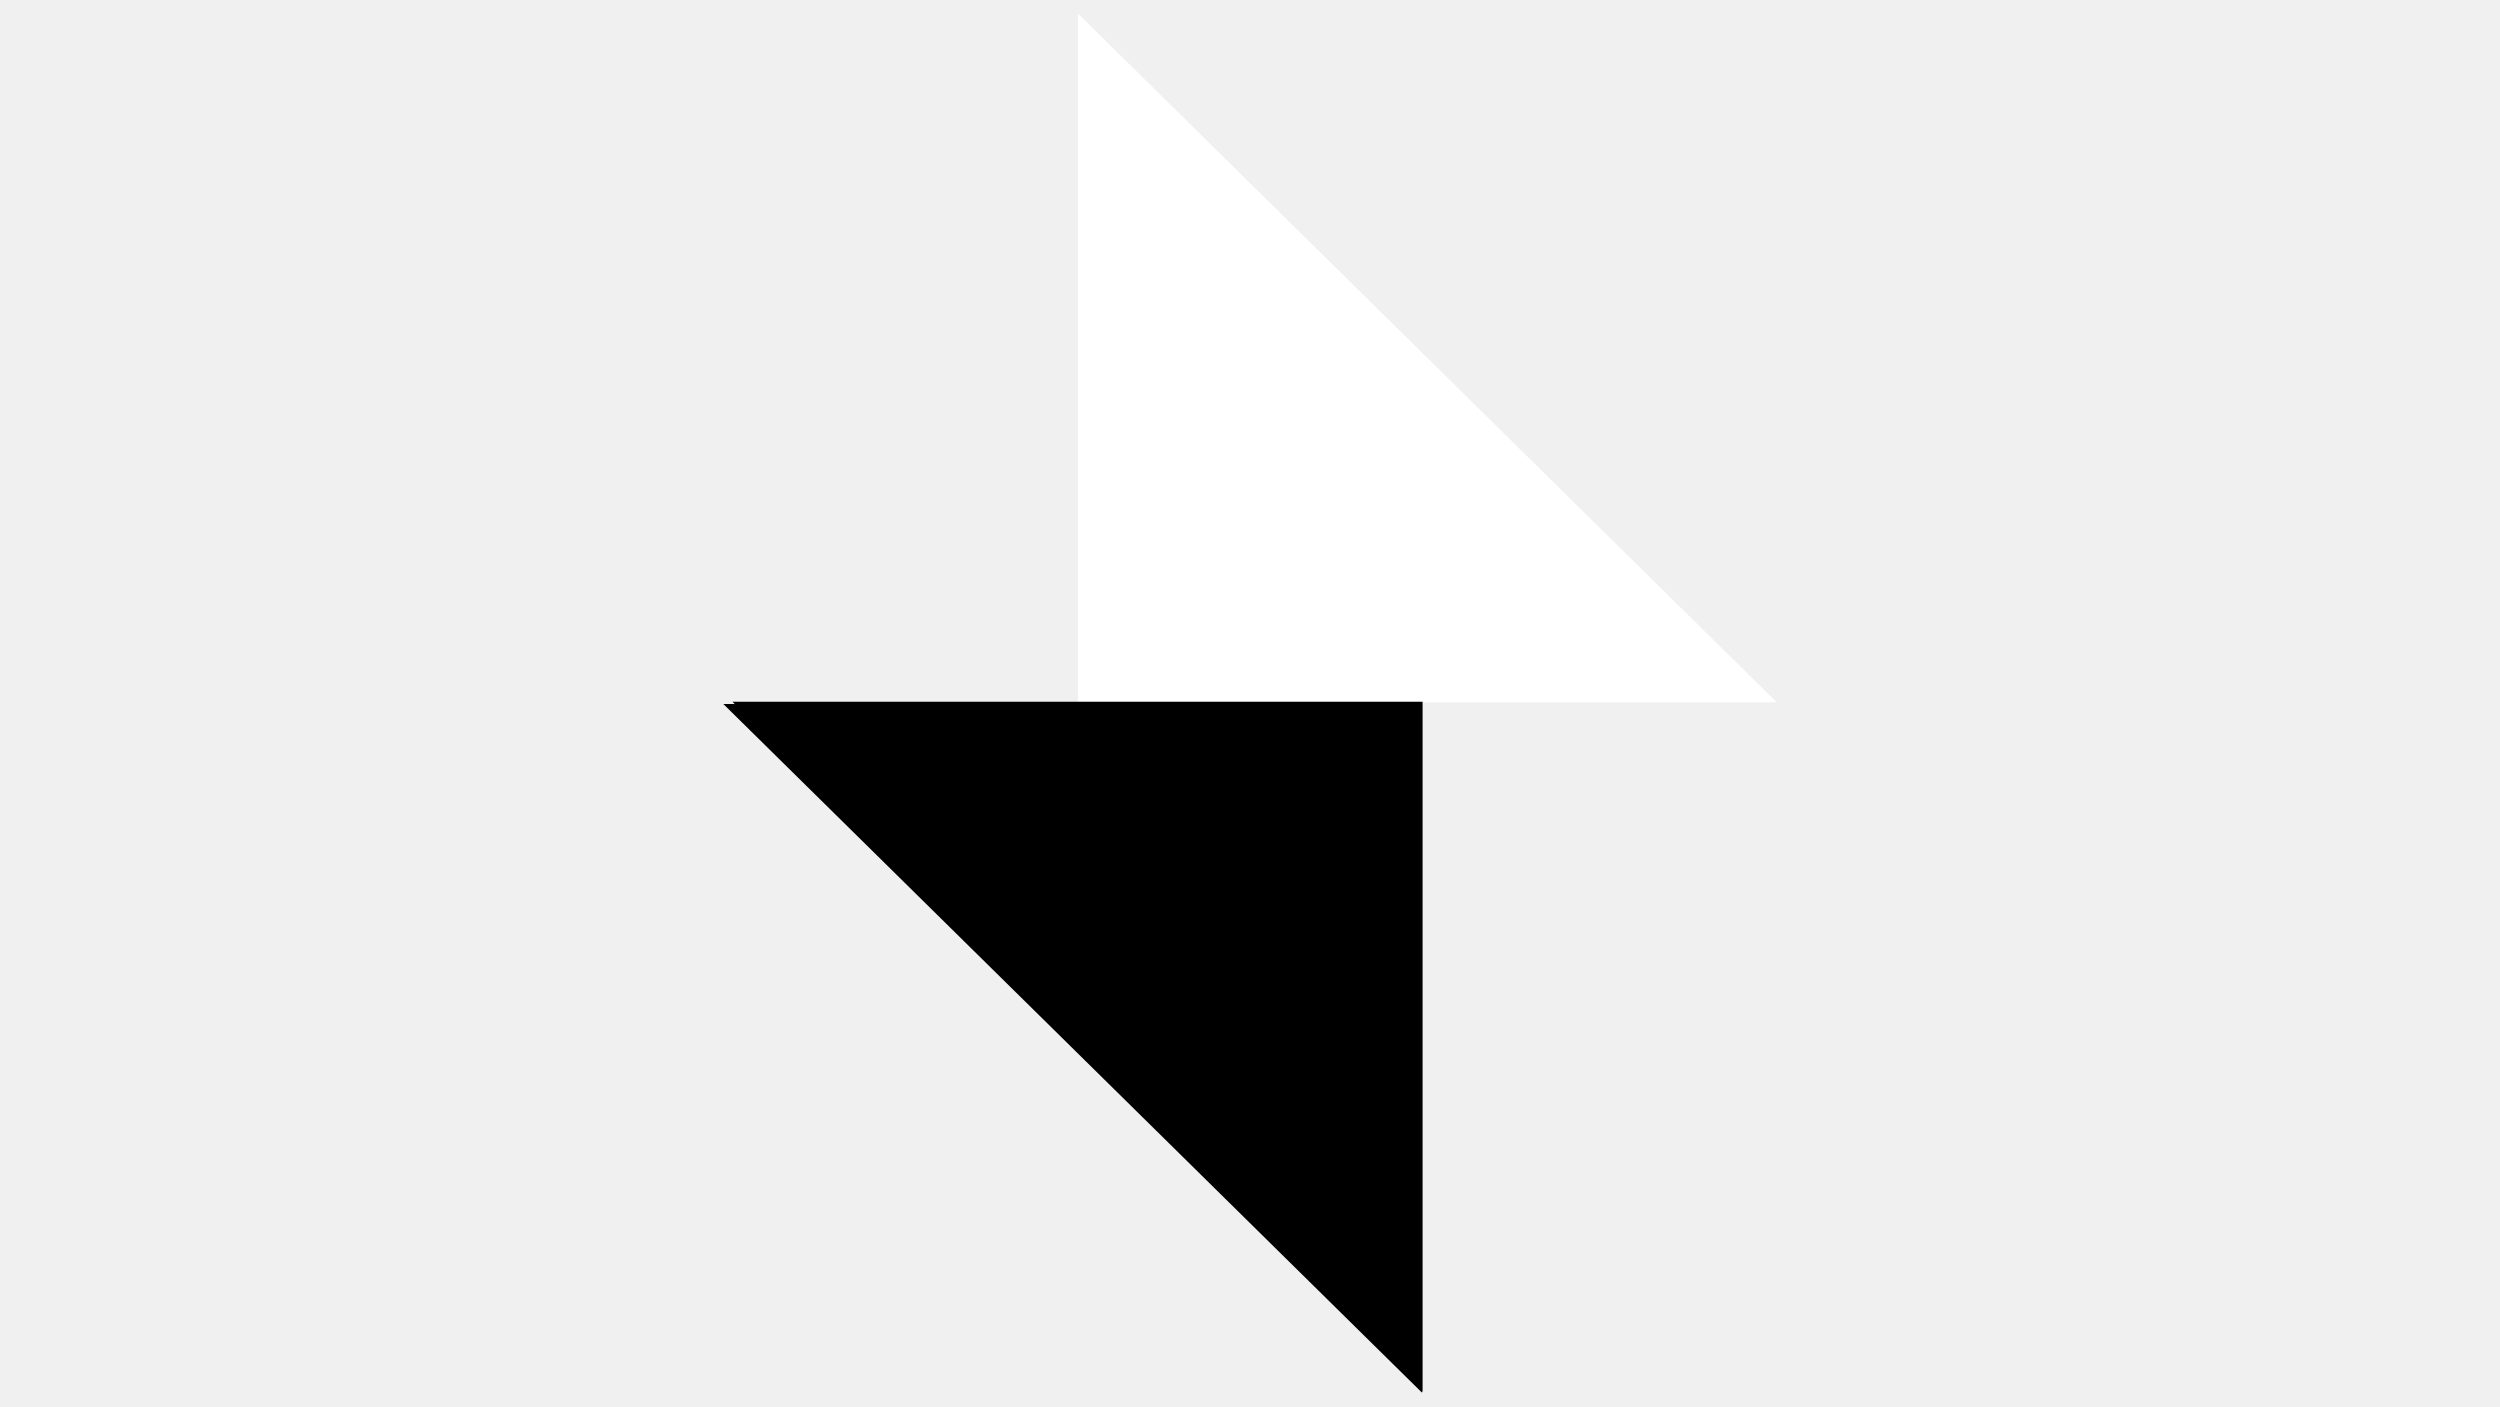
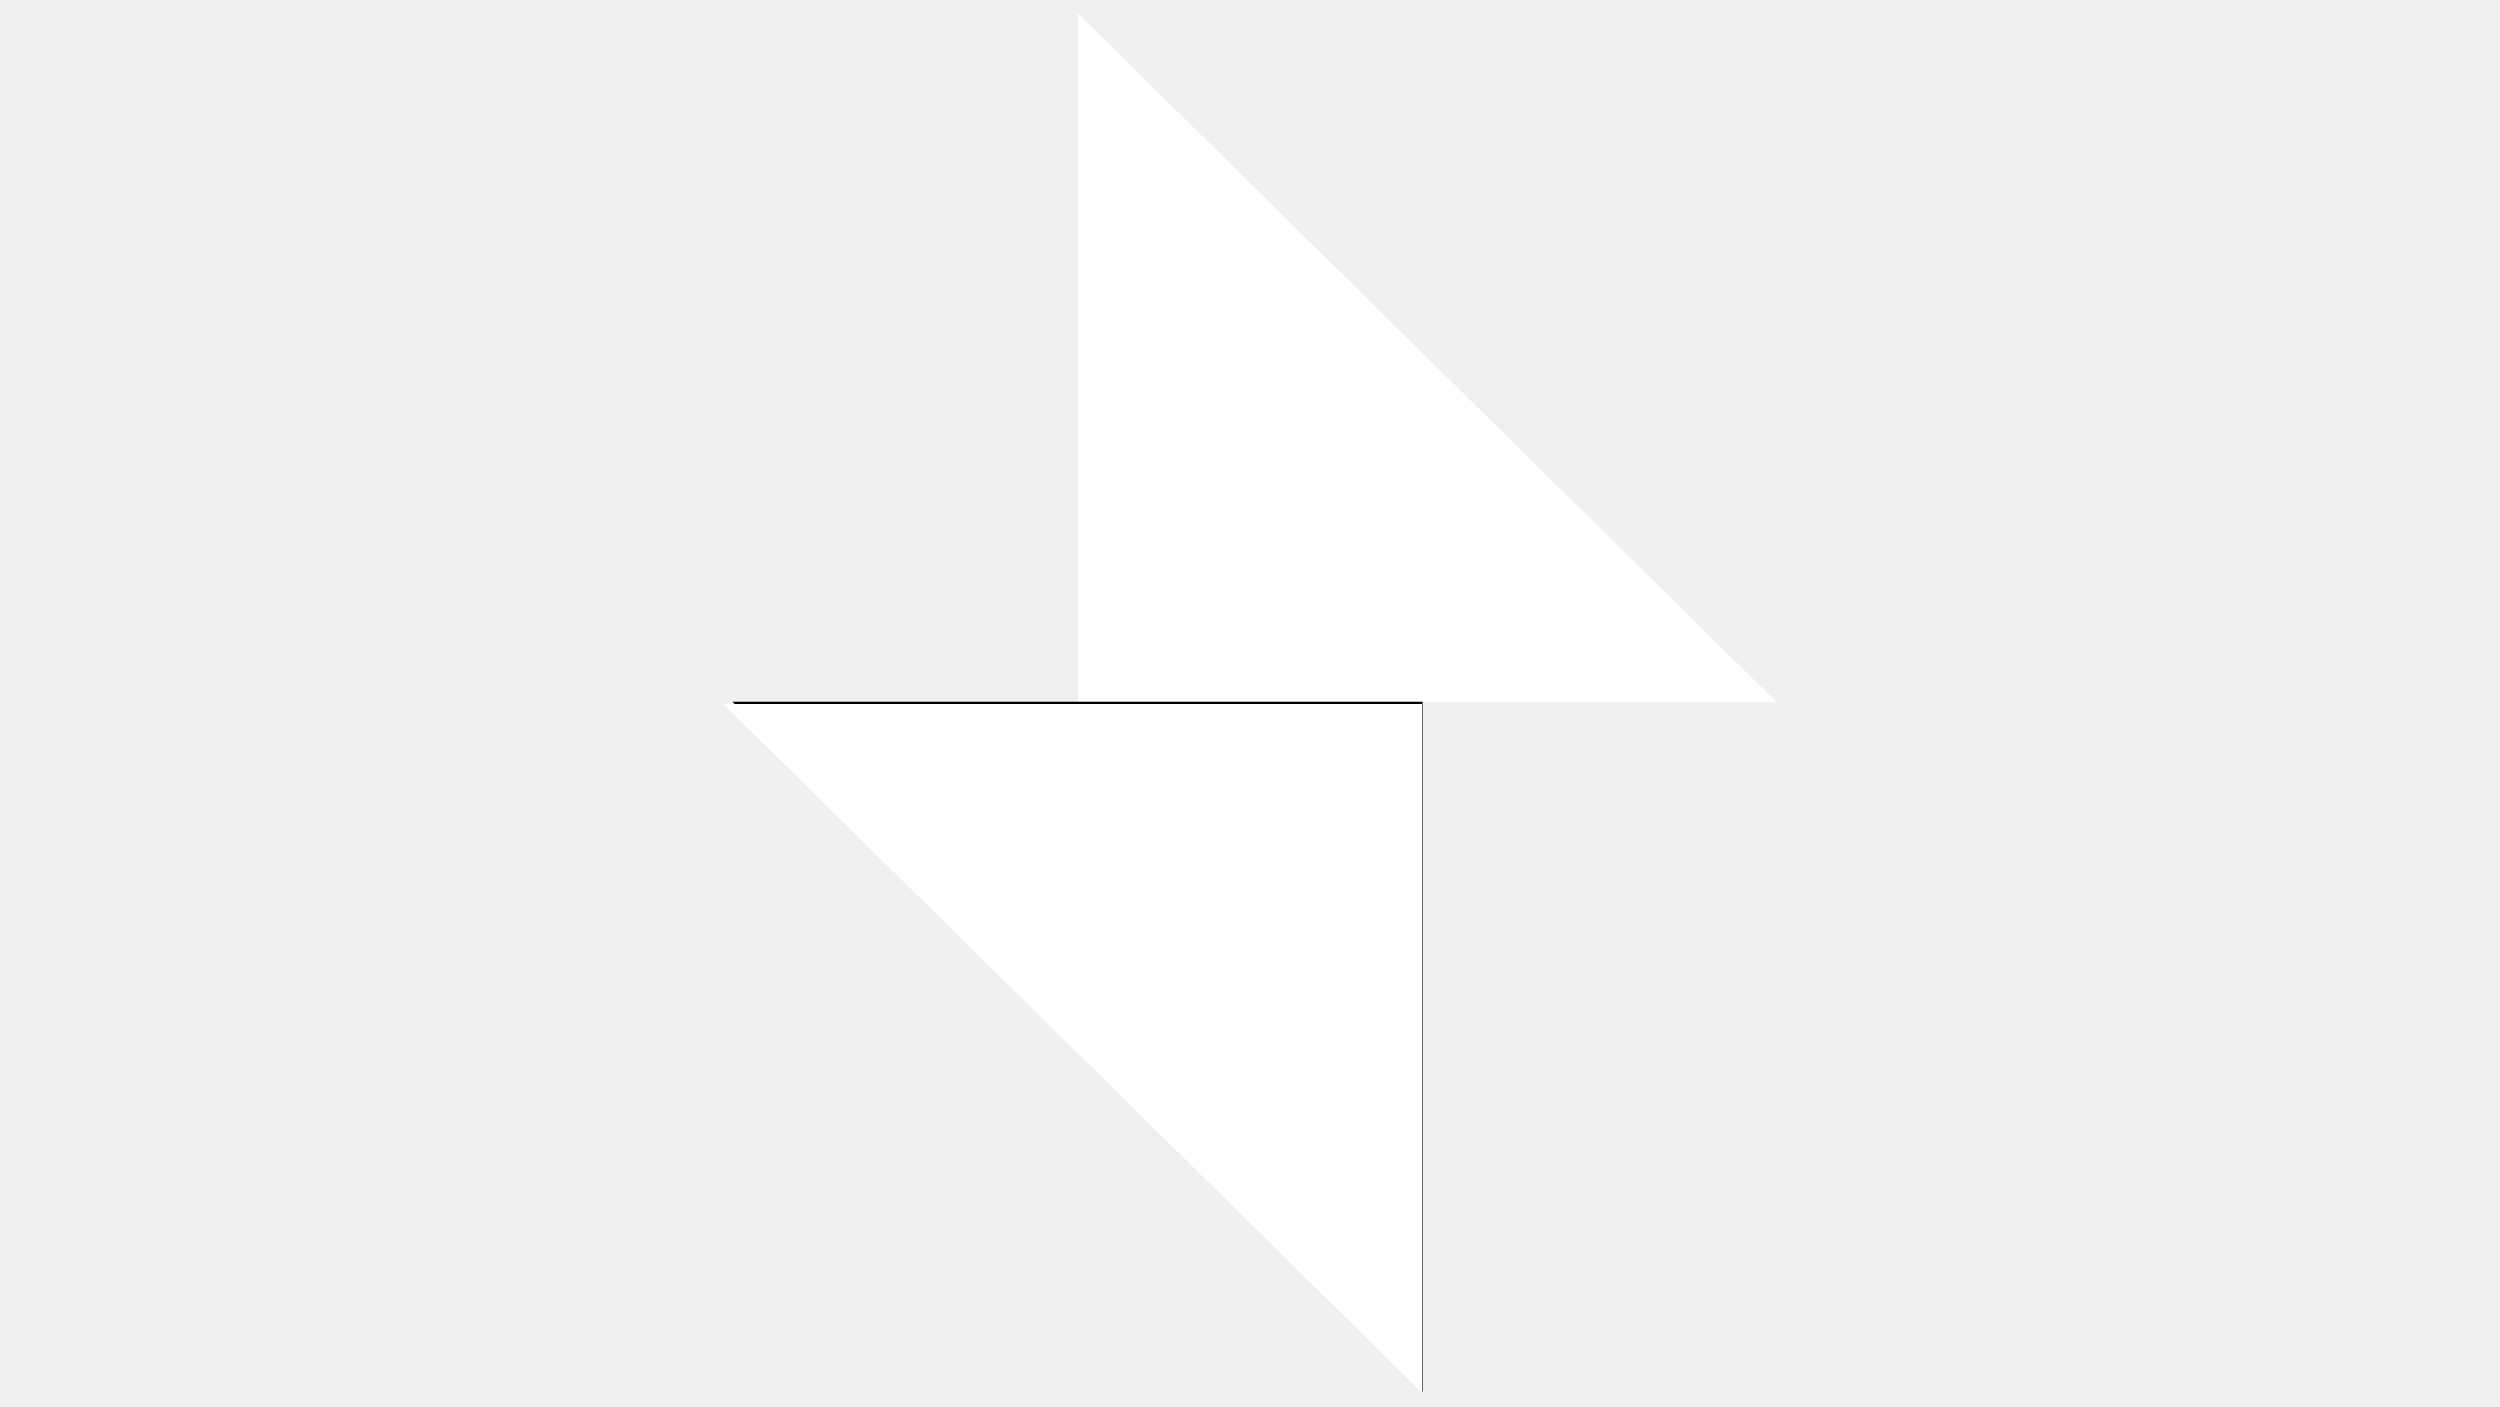
<svg xmlns="http://www.w3.org/2000/svg" width="1920" zoomAndPan="magnify" viewBox="0 0 1440 810" height="1080" preserveAspectRatio="xMidYMid meet" version="1.2">
  <defs>
    <clipPath id="8022c3c579">
      <path d="M 620.848 7.348 L 1023.098 7.348 L 1023.098 404.887 L 620.848 404.887 Z M 620.848 7.348 " />
    </clipPath>
    <clipPath id="d58f64f9ce">
      <path d="M 421.863 404.184 L 819.301 404.184 L 819.301 801.617 L 421.863 801.617 Z M 421.863 404.184 " />
    </clipPath>
    <clipPath id="08a9ec31ca">
      <path d="M 416.637 405.102 L 819.145 405.102 L 819.145 802.539 L 416.637 802.539 Z M 416.637 405.102 " />
    </clipPath>
  </defs>
  <g id="1e0c4e6153">
    <g clip-rule="nonzero" clip-path="url(#8022c3c579)">
      <path style=" stroke:none;fill-rule:nonzero;fill:#ffffff;fill-opacity:1;" d="M 1023.355 404.488 L 620.898 7.801 L 620.898 404.488 Z M 1023.355 404.488 " />
    </g>
    <g clip-rule="nonzero" clip-path="url(#d58f64f9ce)">
      <path style=" stroke:none;fill-rule:nonzero;fill:#000000;fill-opacity:1;" d="M 819.406 404.184 L 421.863 404.184 L 819.406 801.723 Z M 802.84 761.738 L 461.852 420.746 L 720.02 420.746 L 720.02 503.566 L 802.84 503.566 Z M 802.84 487.004 L 736.586 487.004 L 736.586 420.746 L 802.84 420.746 Z M 802.84 487.004 " />
    </g>
    <g clip-rule="nonzero" clip-path="url(#08a9ec31ca)">
-       <path style=" stroke:none;fill-rule:nonzero;fill:#000000;fill-opacity:1;" d="M 416.637 405.504 L 819.09 802.188 L 819.09 405.504 Z M 416.637 405.504 " />
+       <path style=" stroke:none;fill-rule:nonzero;fill:#ffffff;fill-opacity:1;" d="M 416.637 405.504 L 819.09 802.188 L 819.09 405.504 Z M 416.637 405.504 " />
    </g>
  </g>
</svg>
